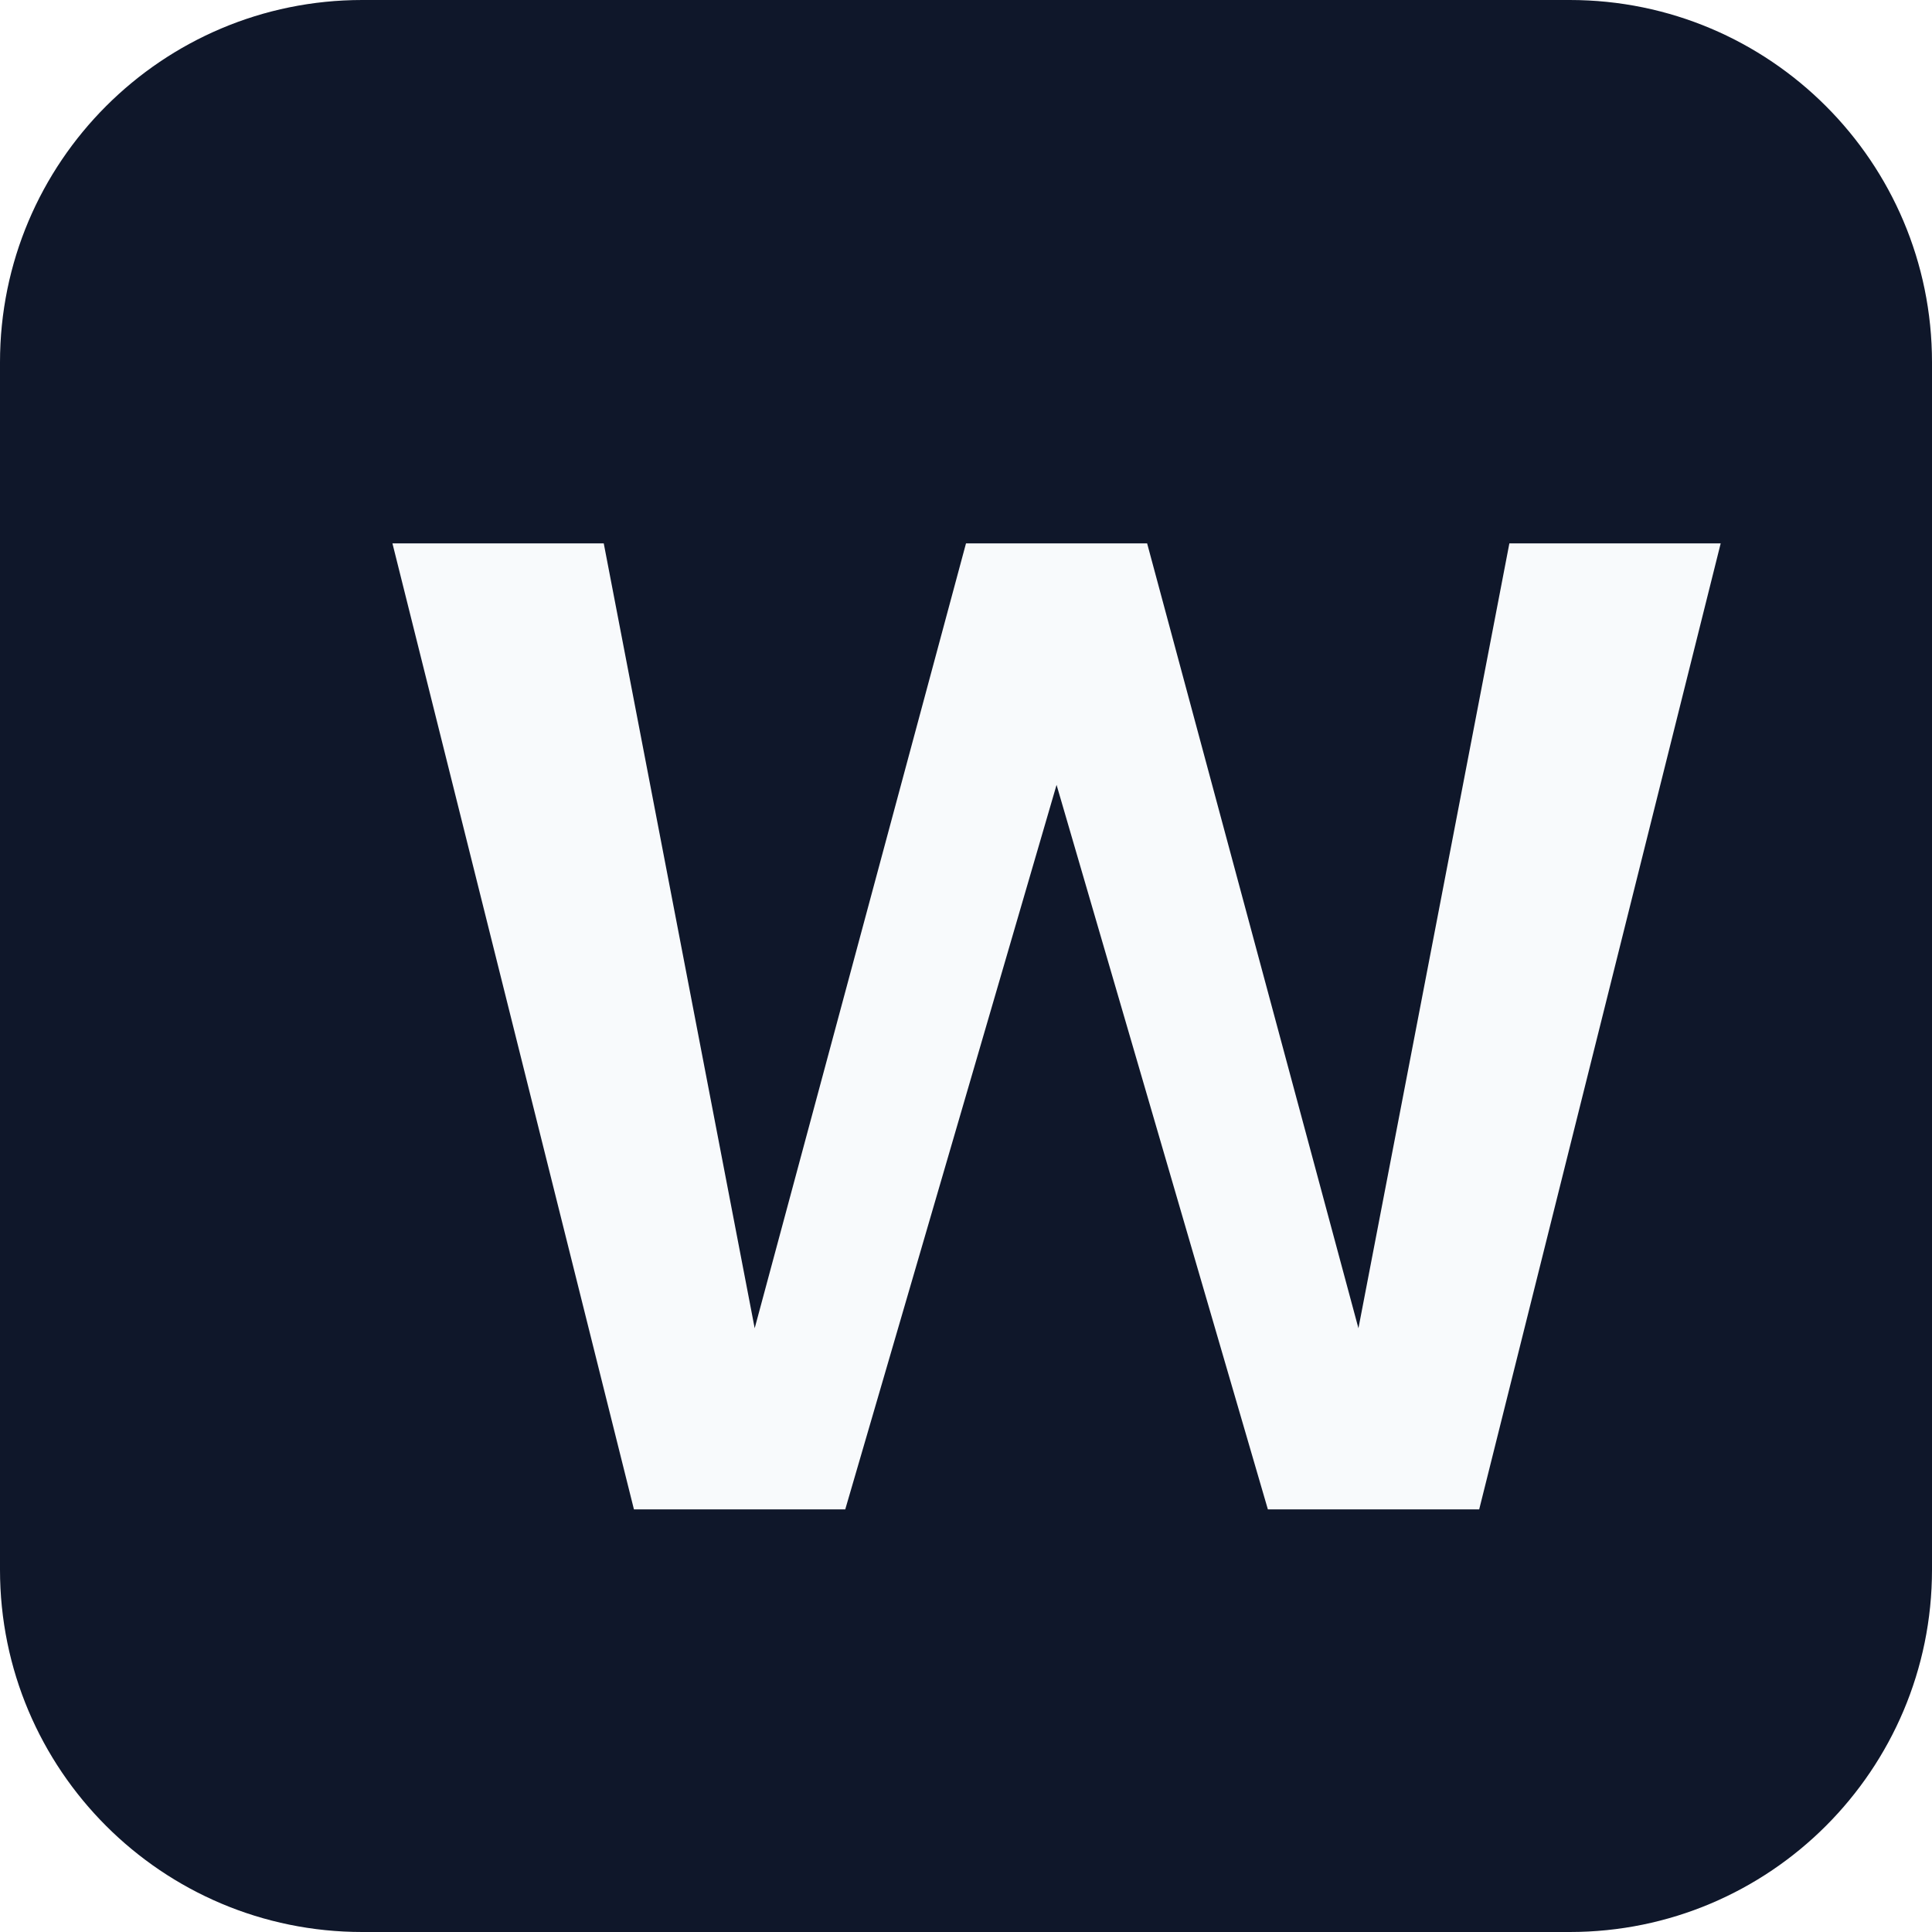
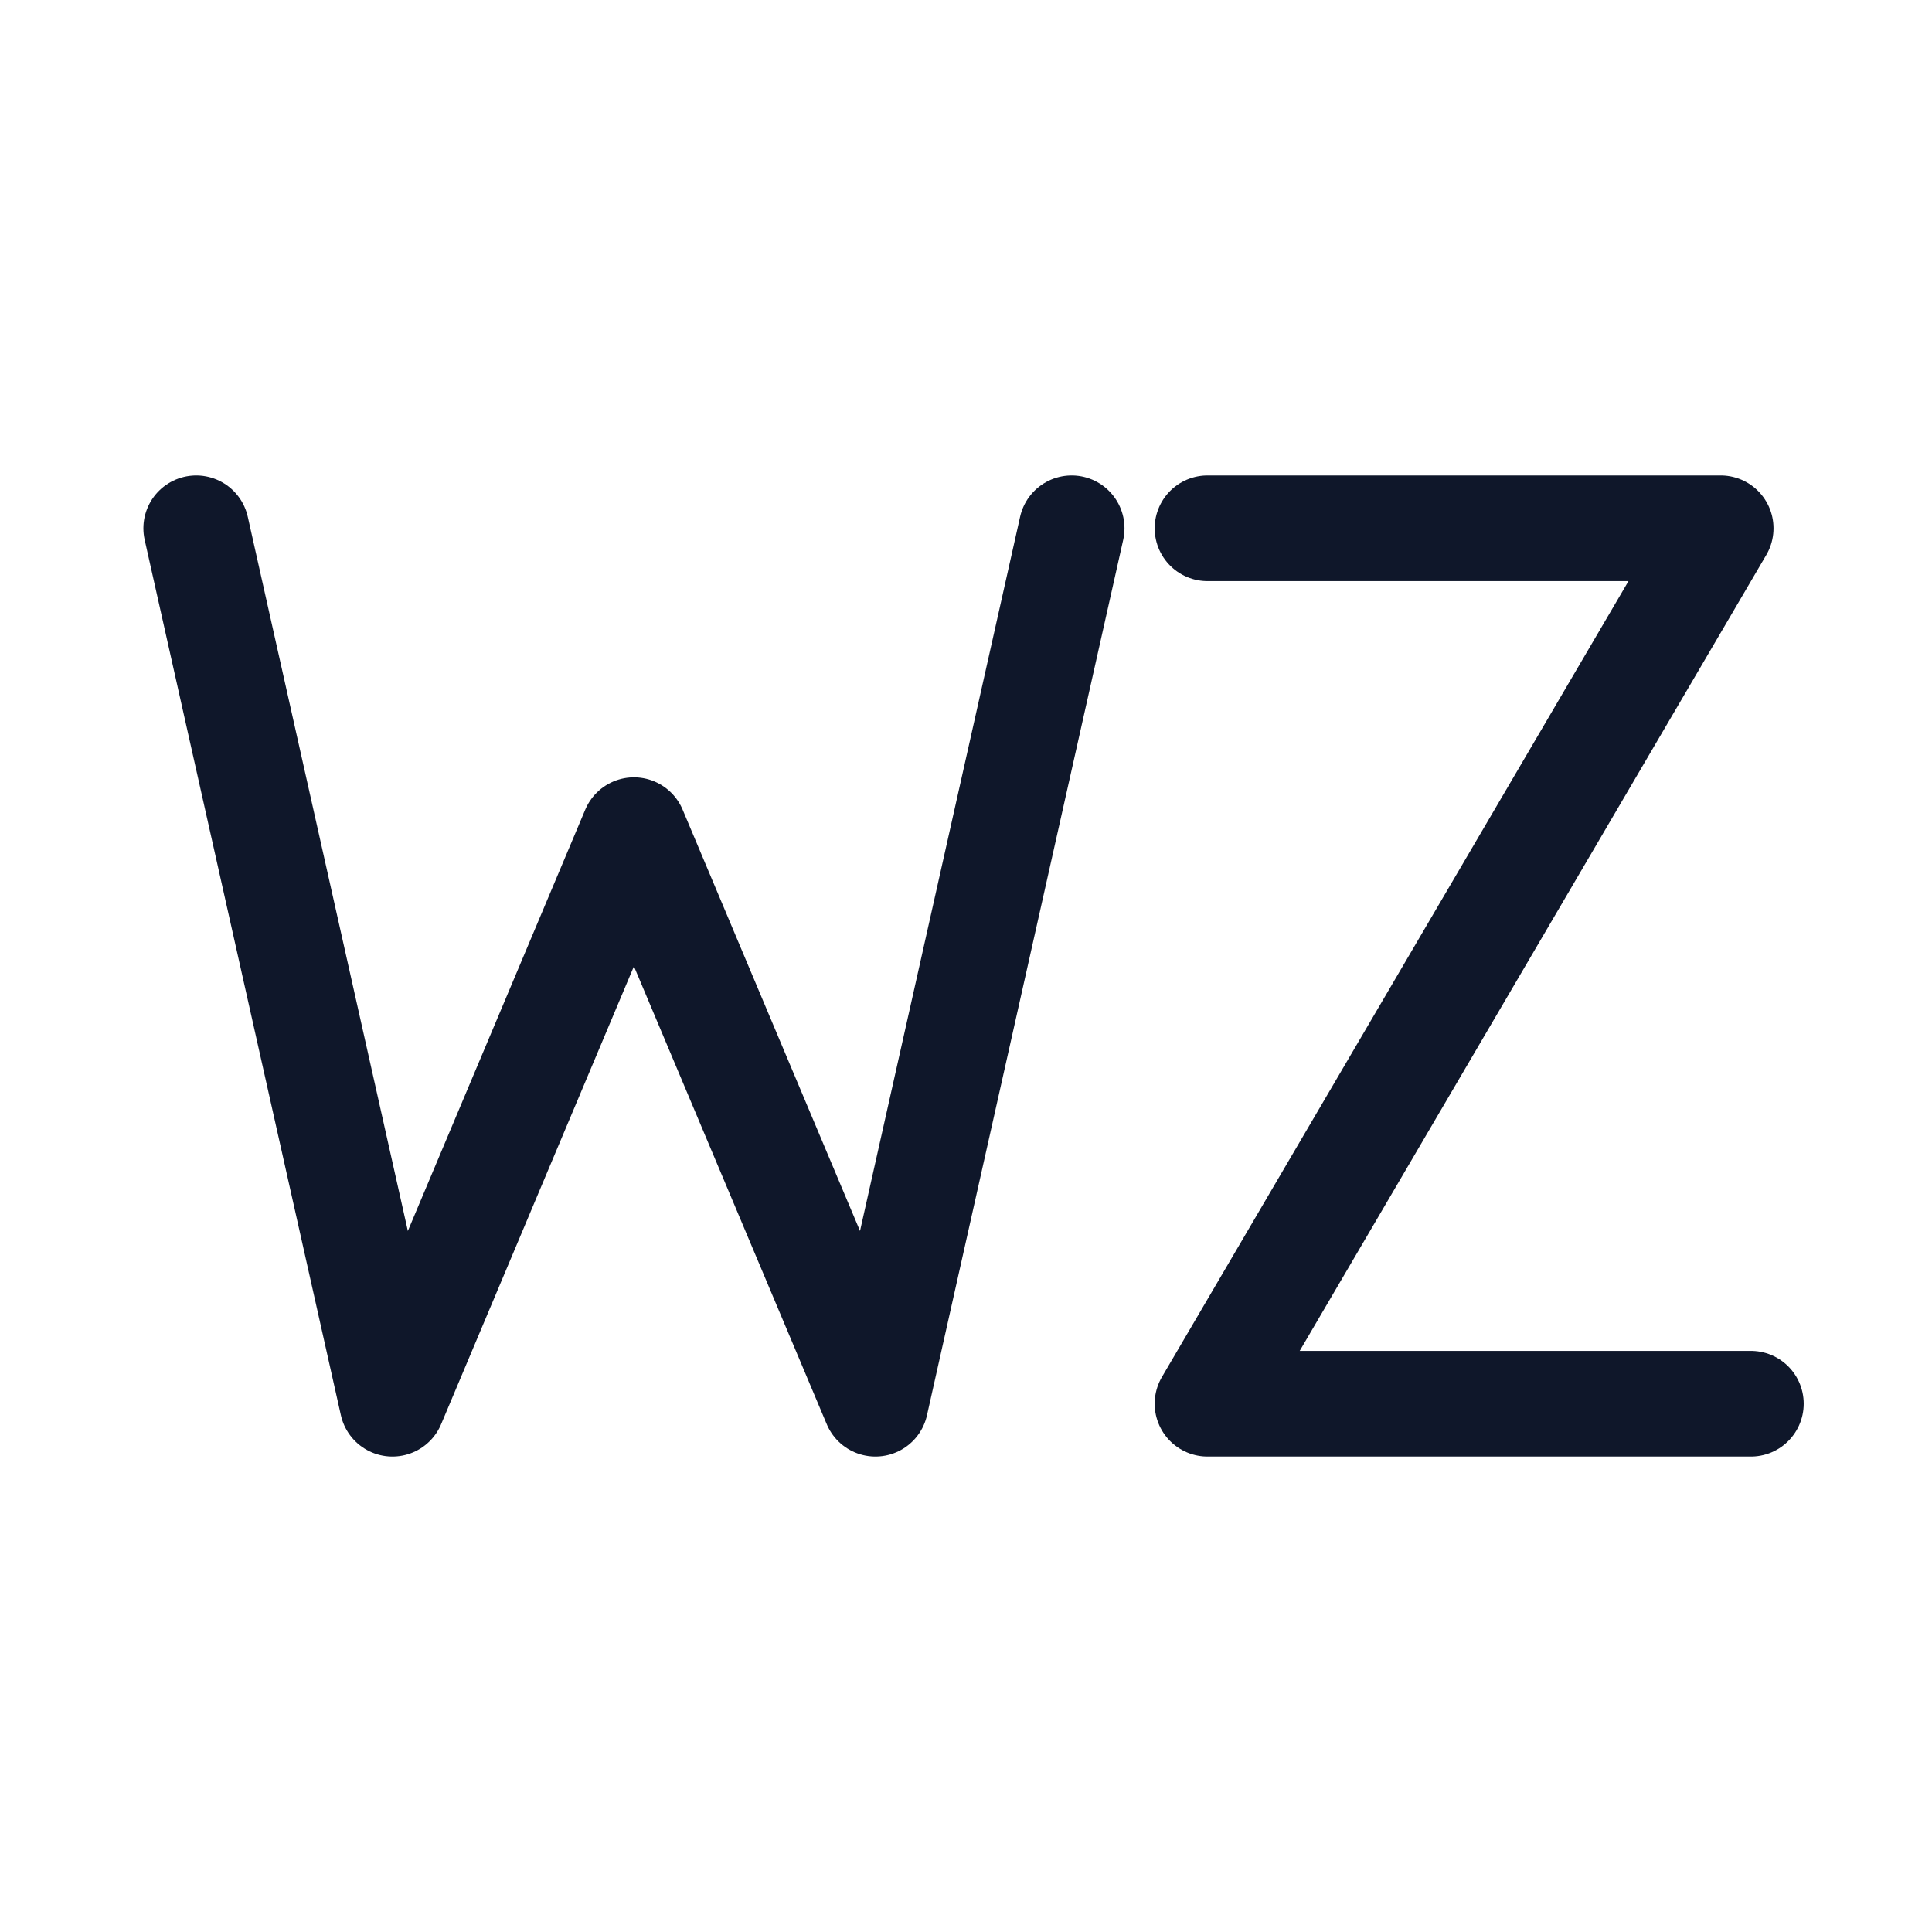
<svg xmlns="http://www.w3.org/2000/svg" viewBox="0 0 64 64">
-   <rect width="64" height="64" rx="12" fill="#0f172a" />
-   <path fill="#f8fafc" d="M13 18h7l5 26 7-26h6l7 26 5-26h7l-8 32h-7l-7-24-7 24h-7L13 18z" />
+   <style>
+     .mark { stroke: #0f172a; }
+     @media (prefers-color-scheme: dark) {
+       .mark { stroke: #f8fafc; }
+     }
+   </style>
+   <g class="mark" fill="none" stroke-width="3.5" stroke-linecap="round" stroke-linejoin="round">
+     <path d="M6.5 17.5l6.5 29 8-19 8 19 6.5-29" />
+     <path d="M40 17.5h17L40 46.5h18" />
+   </g>
</svg>
